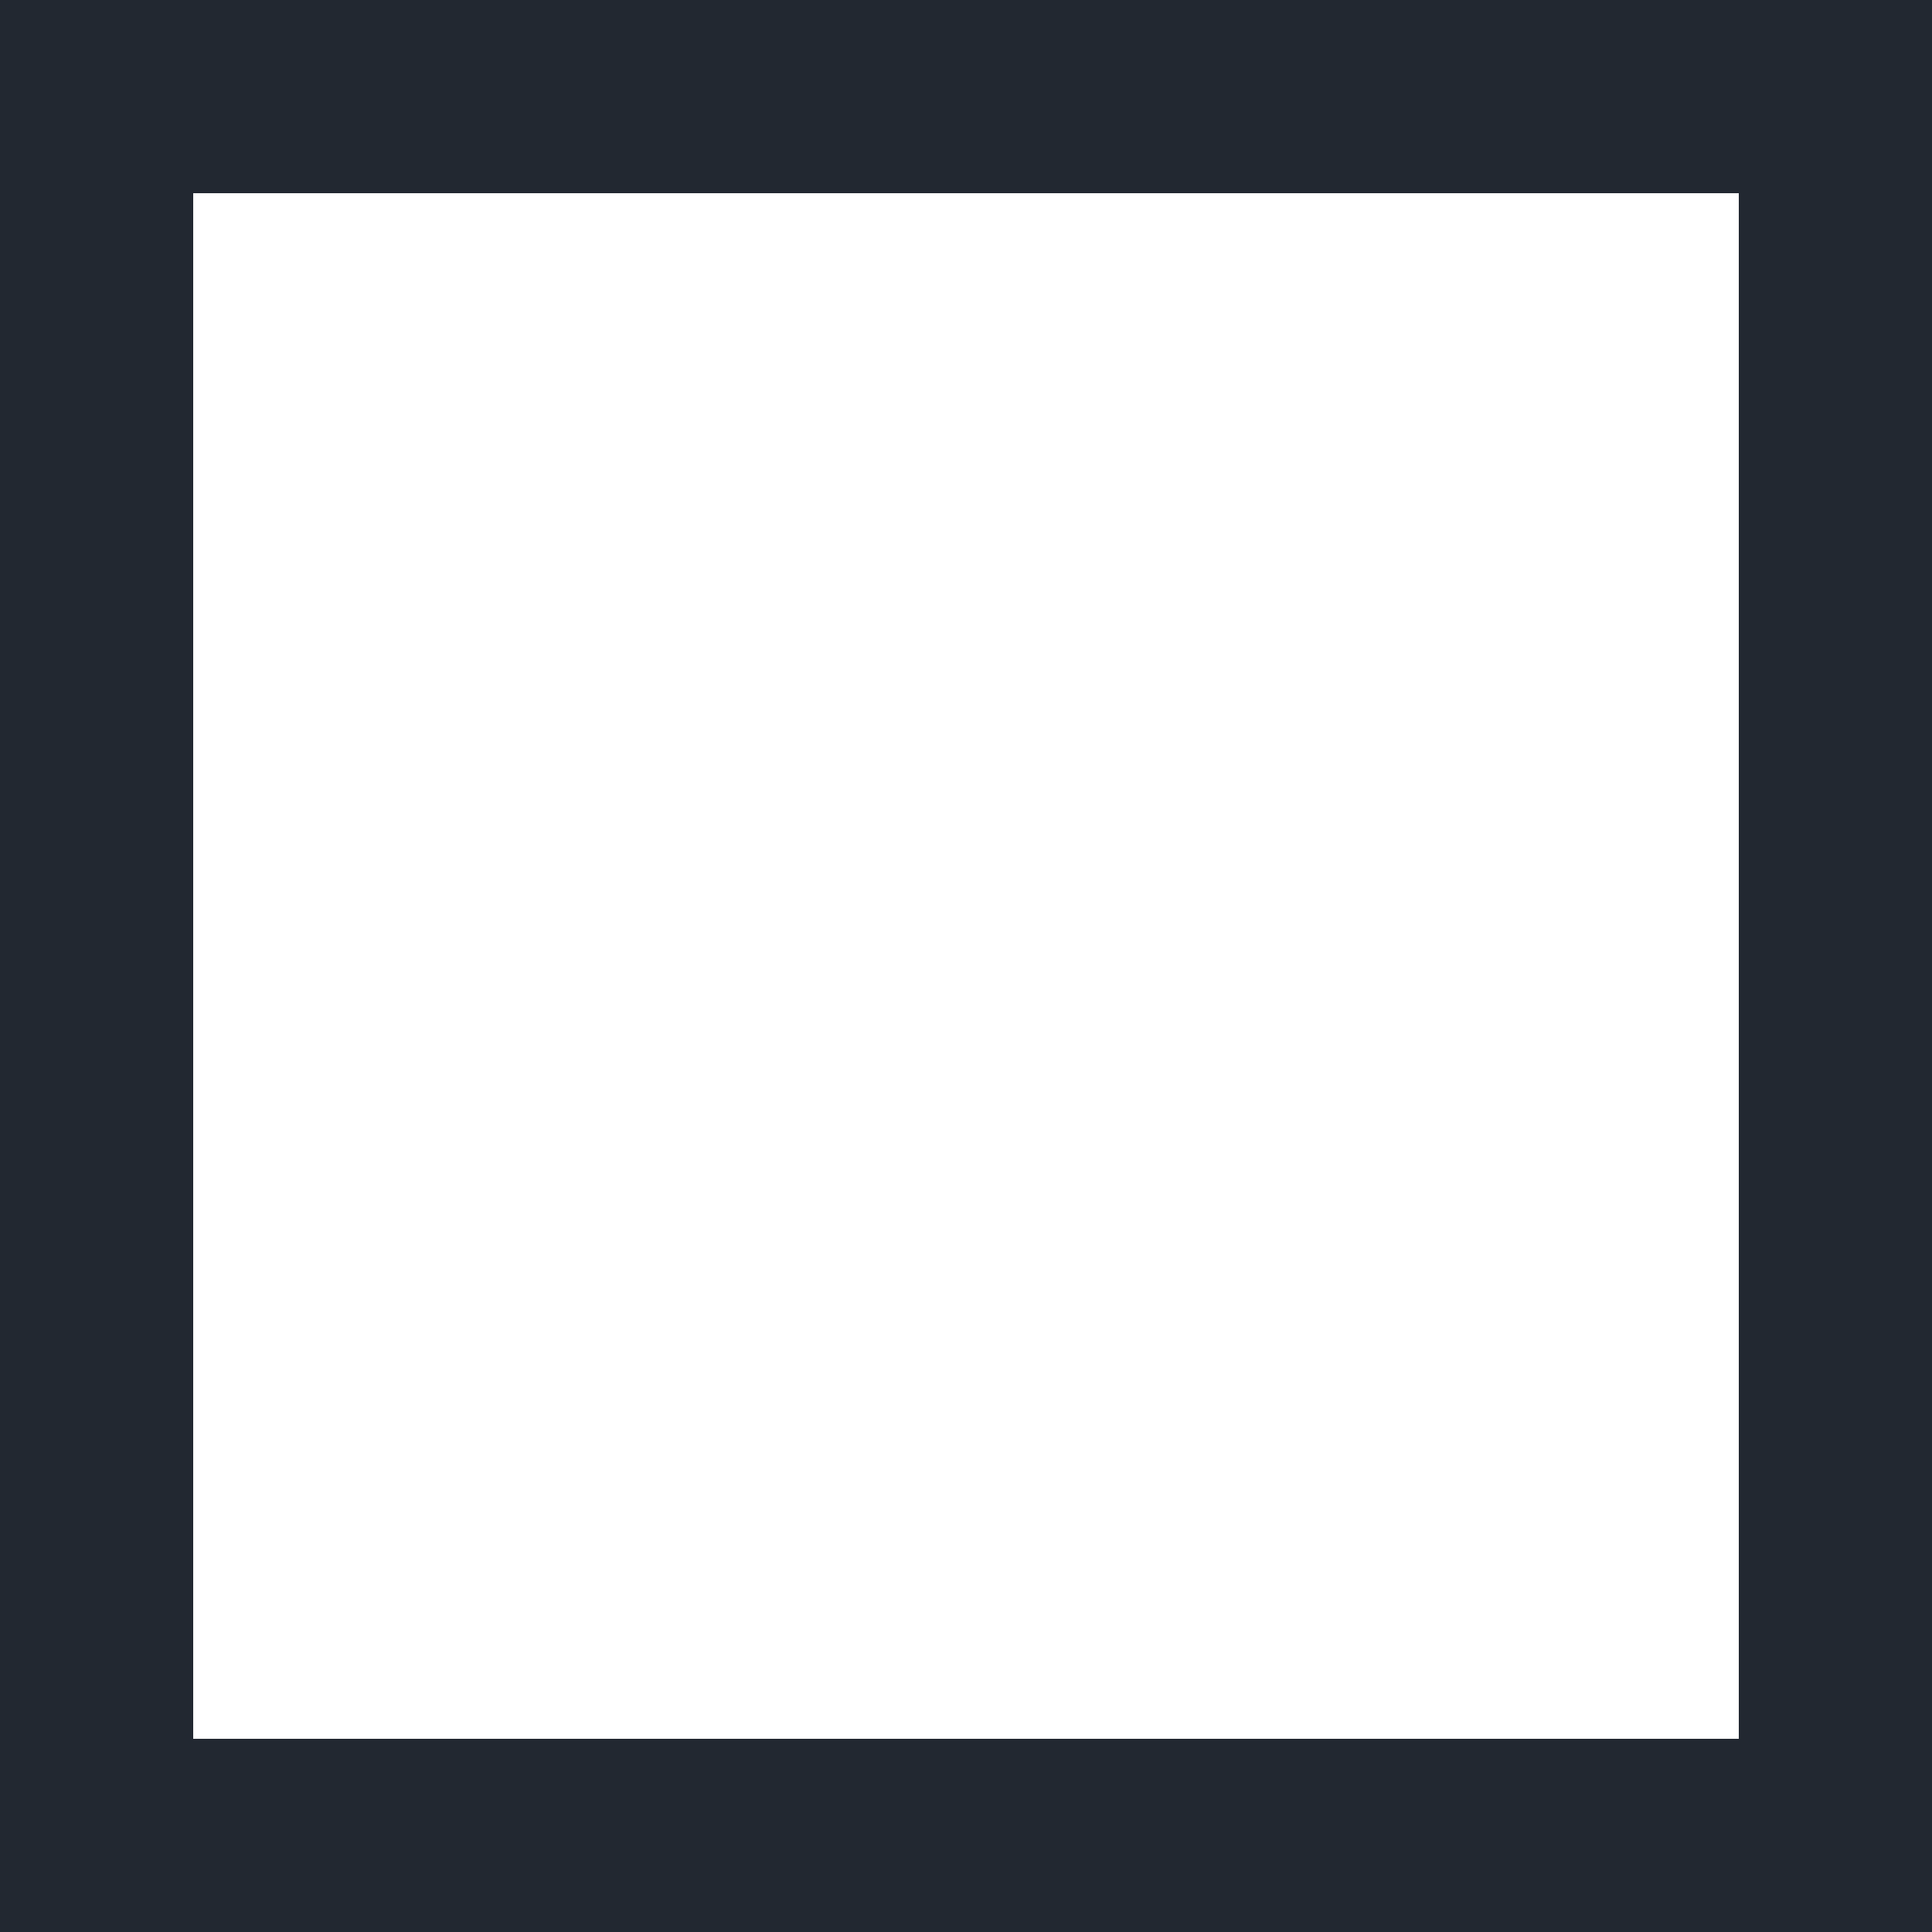
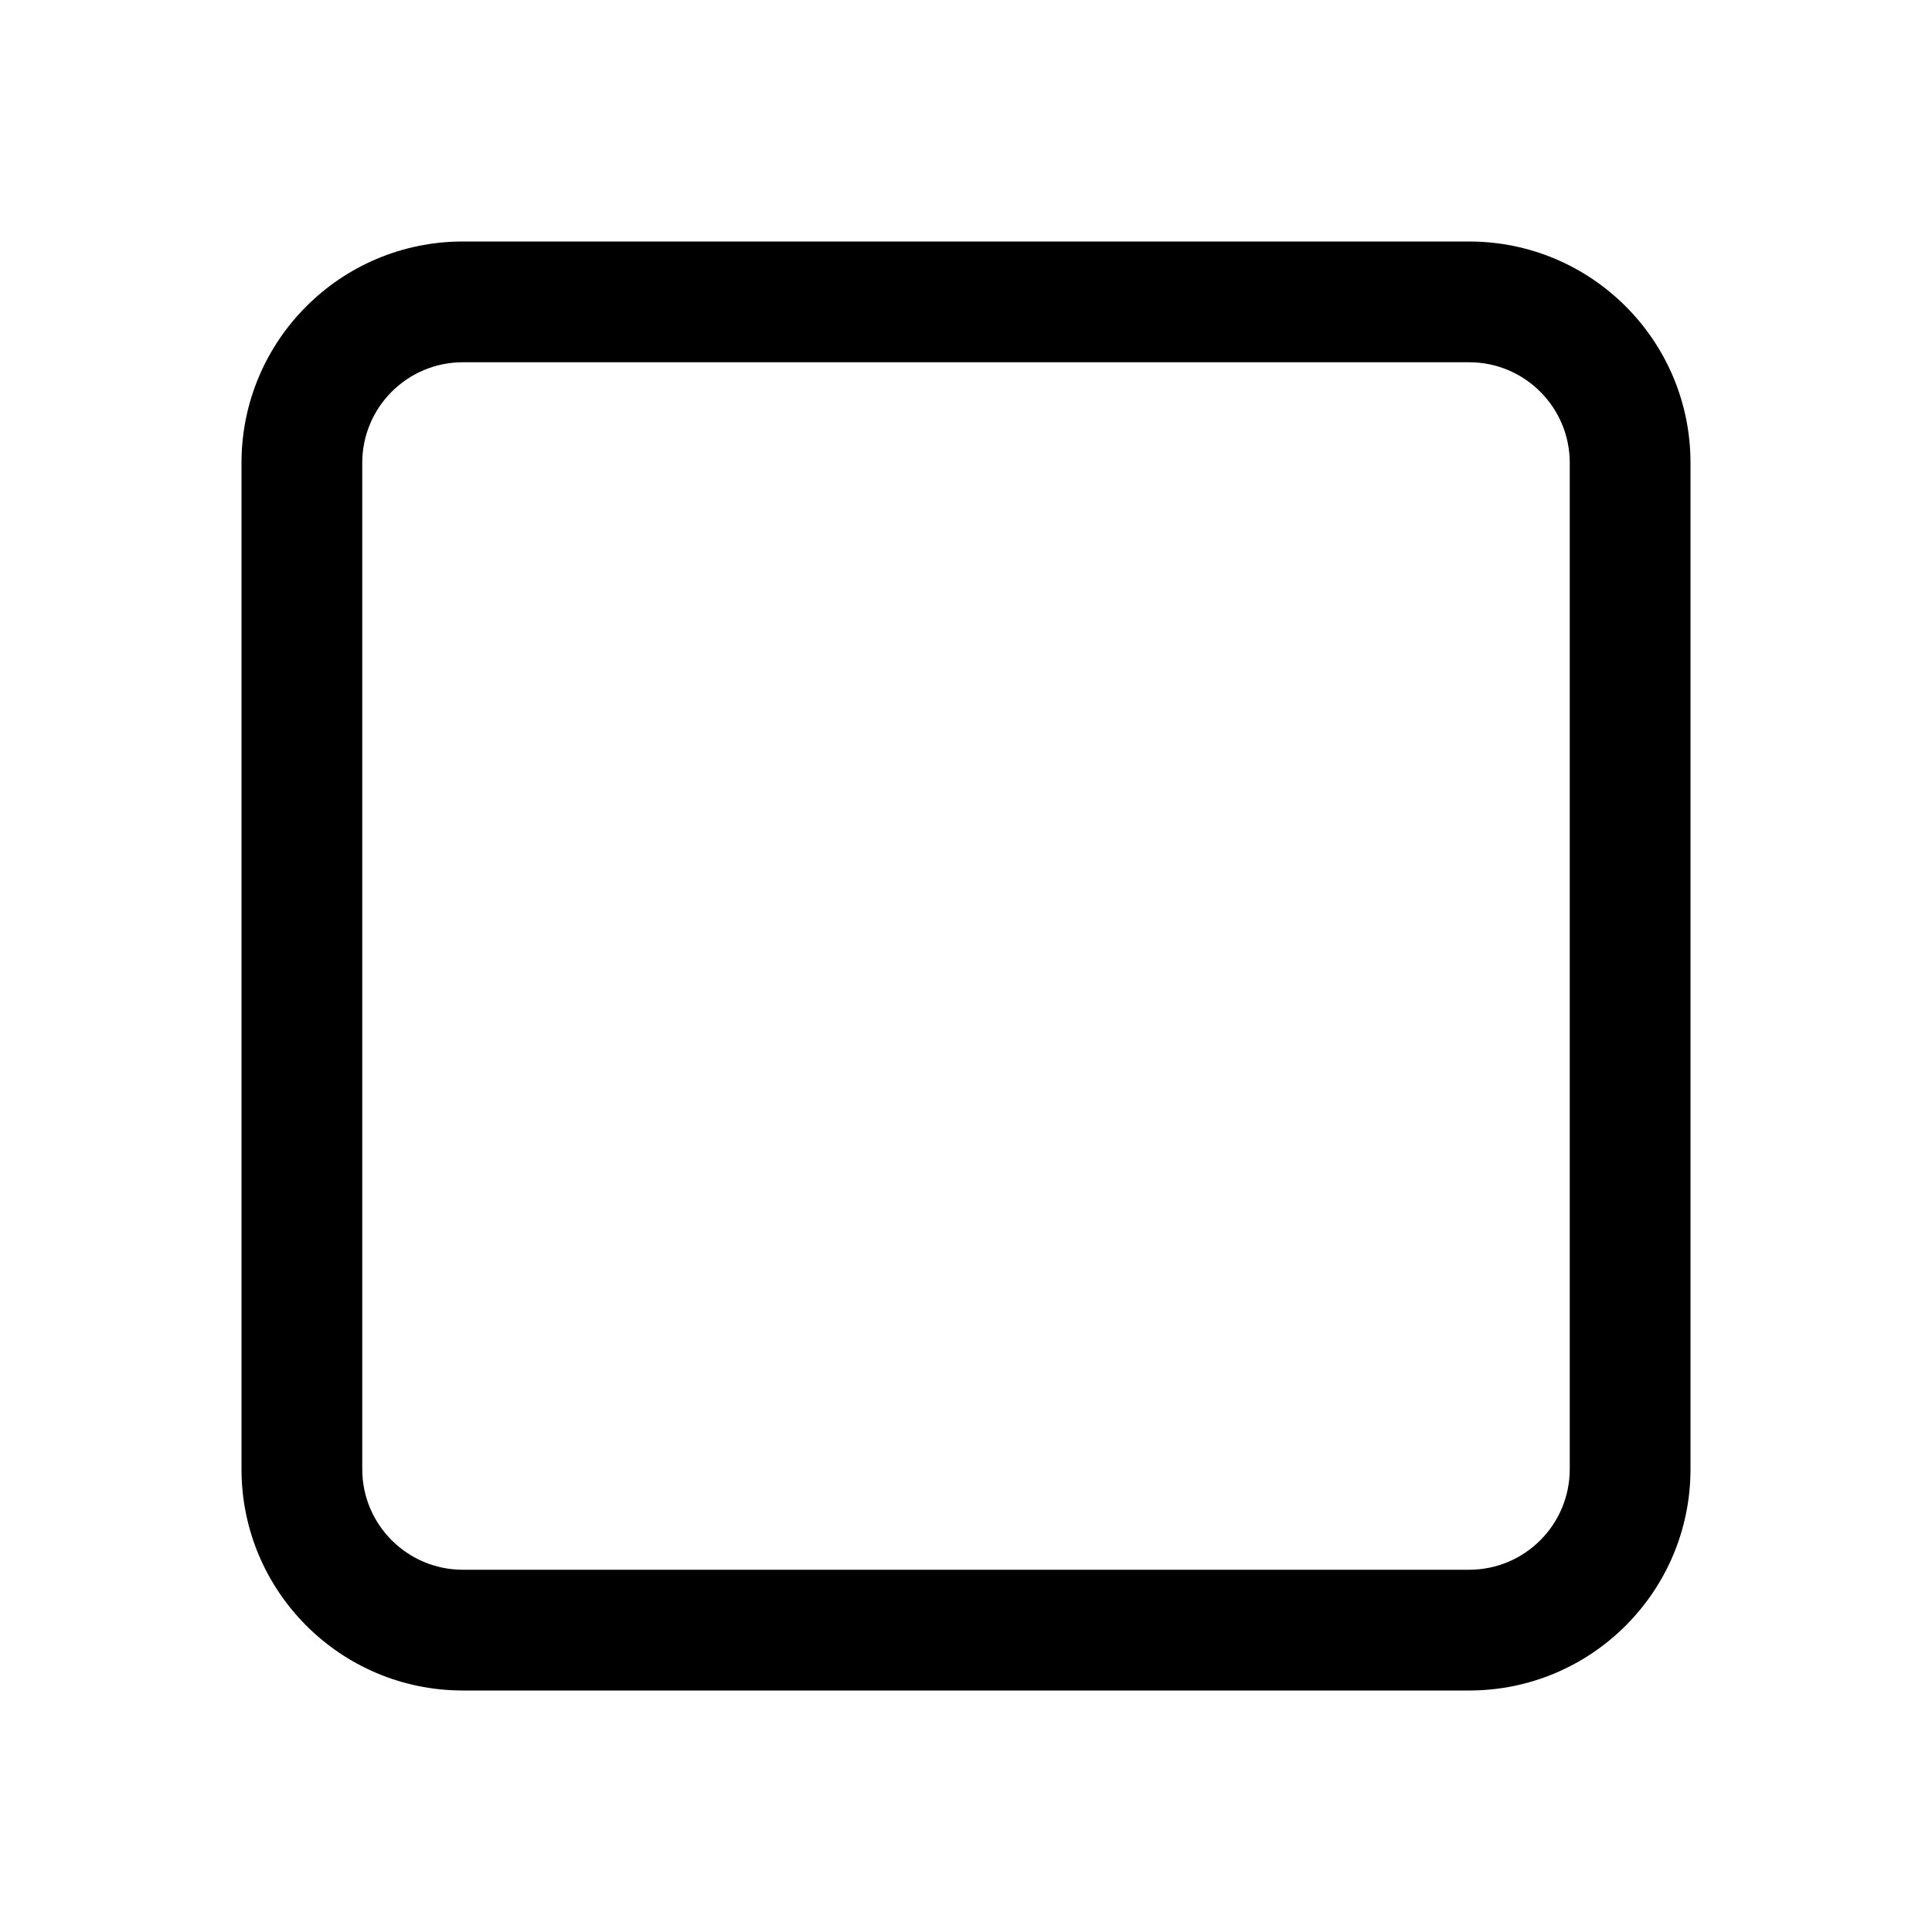
- <svg xmlns="http://www.w3.org/2000/svg" width="10" height="10" viewBox="0 0 10 10">
-   <defs>
-     <style>
-       .cls-1 {
-         fill: none;
-         stroke: #222831;
-         stroke-miterlimit: 10;
-       }
-     </style>
-   </defs>
-   <rect class="cls-1" x="0.5" y="0.5" width="9" height="9" />
+ <svg xmlns="http://www.w3.org/2000/svg" width="512" height="512" viewBox="0 0 48 48">
+   <path fill="black" d="M6 11.5A5.5 5.5 0 0 1 11.5 6h25a5.5 5.5 0 0 1 5.5 5.5v25a5.5 5.5 0 0 1-5.5 5.5h-25A5.5 5.5 0 0 1 6 36.5zM11.5 9A2.5 2.5 0 0 0 9 11.5v25a2.5 2.5 0 0 0 2.5 2.5h25a2.5 2.5 0 0 0 2.5-2.5v-25A2.5 2.5 0 0 0 36.5 9z" />
</svg>
